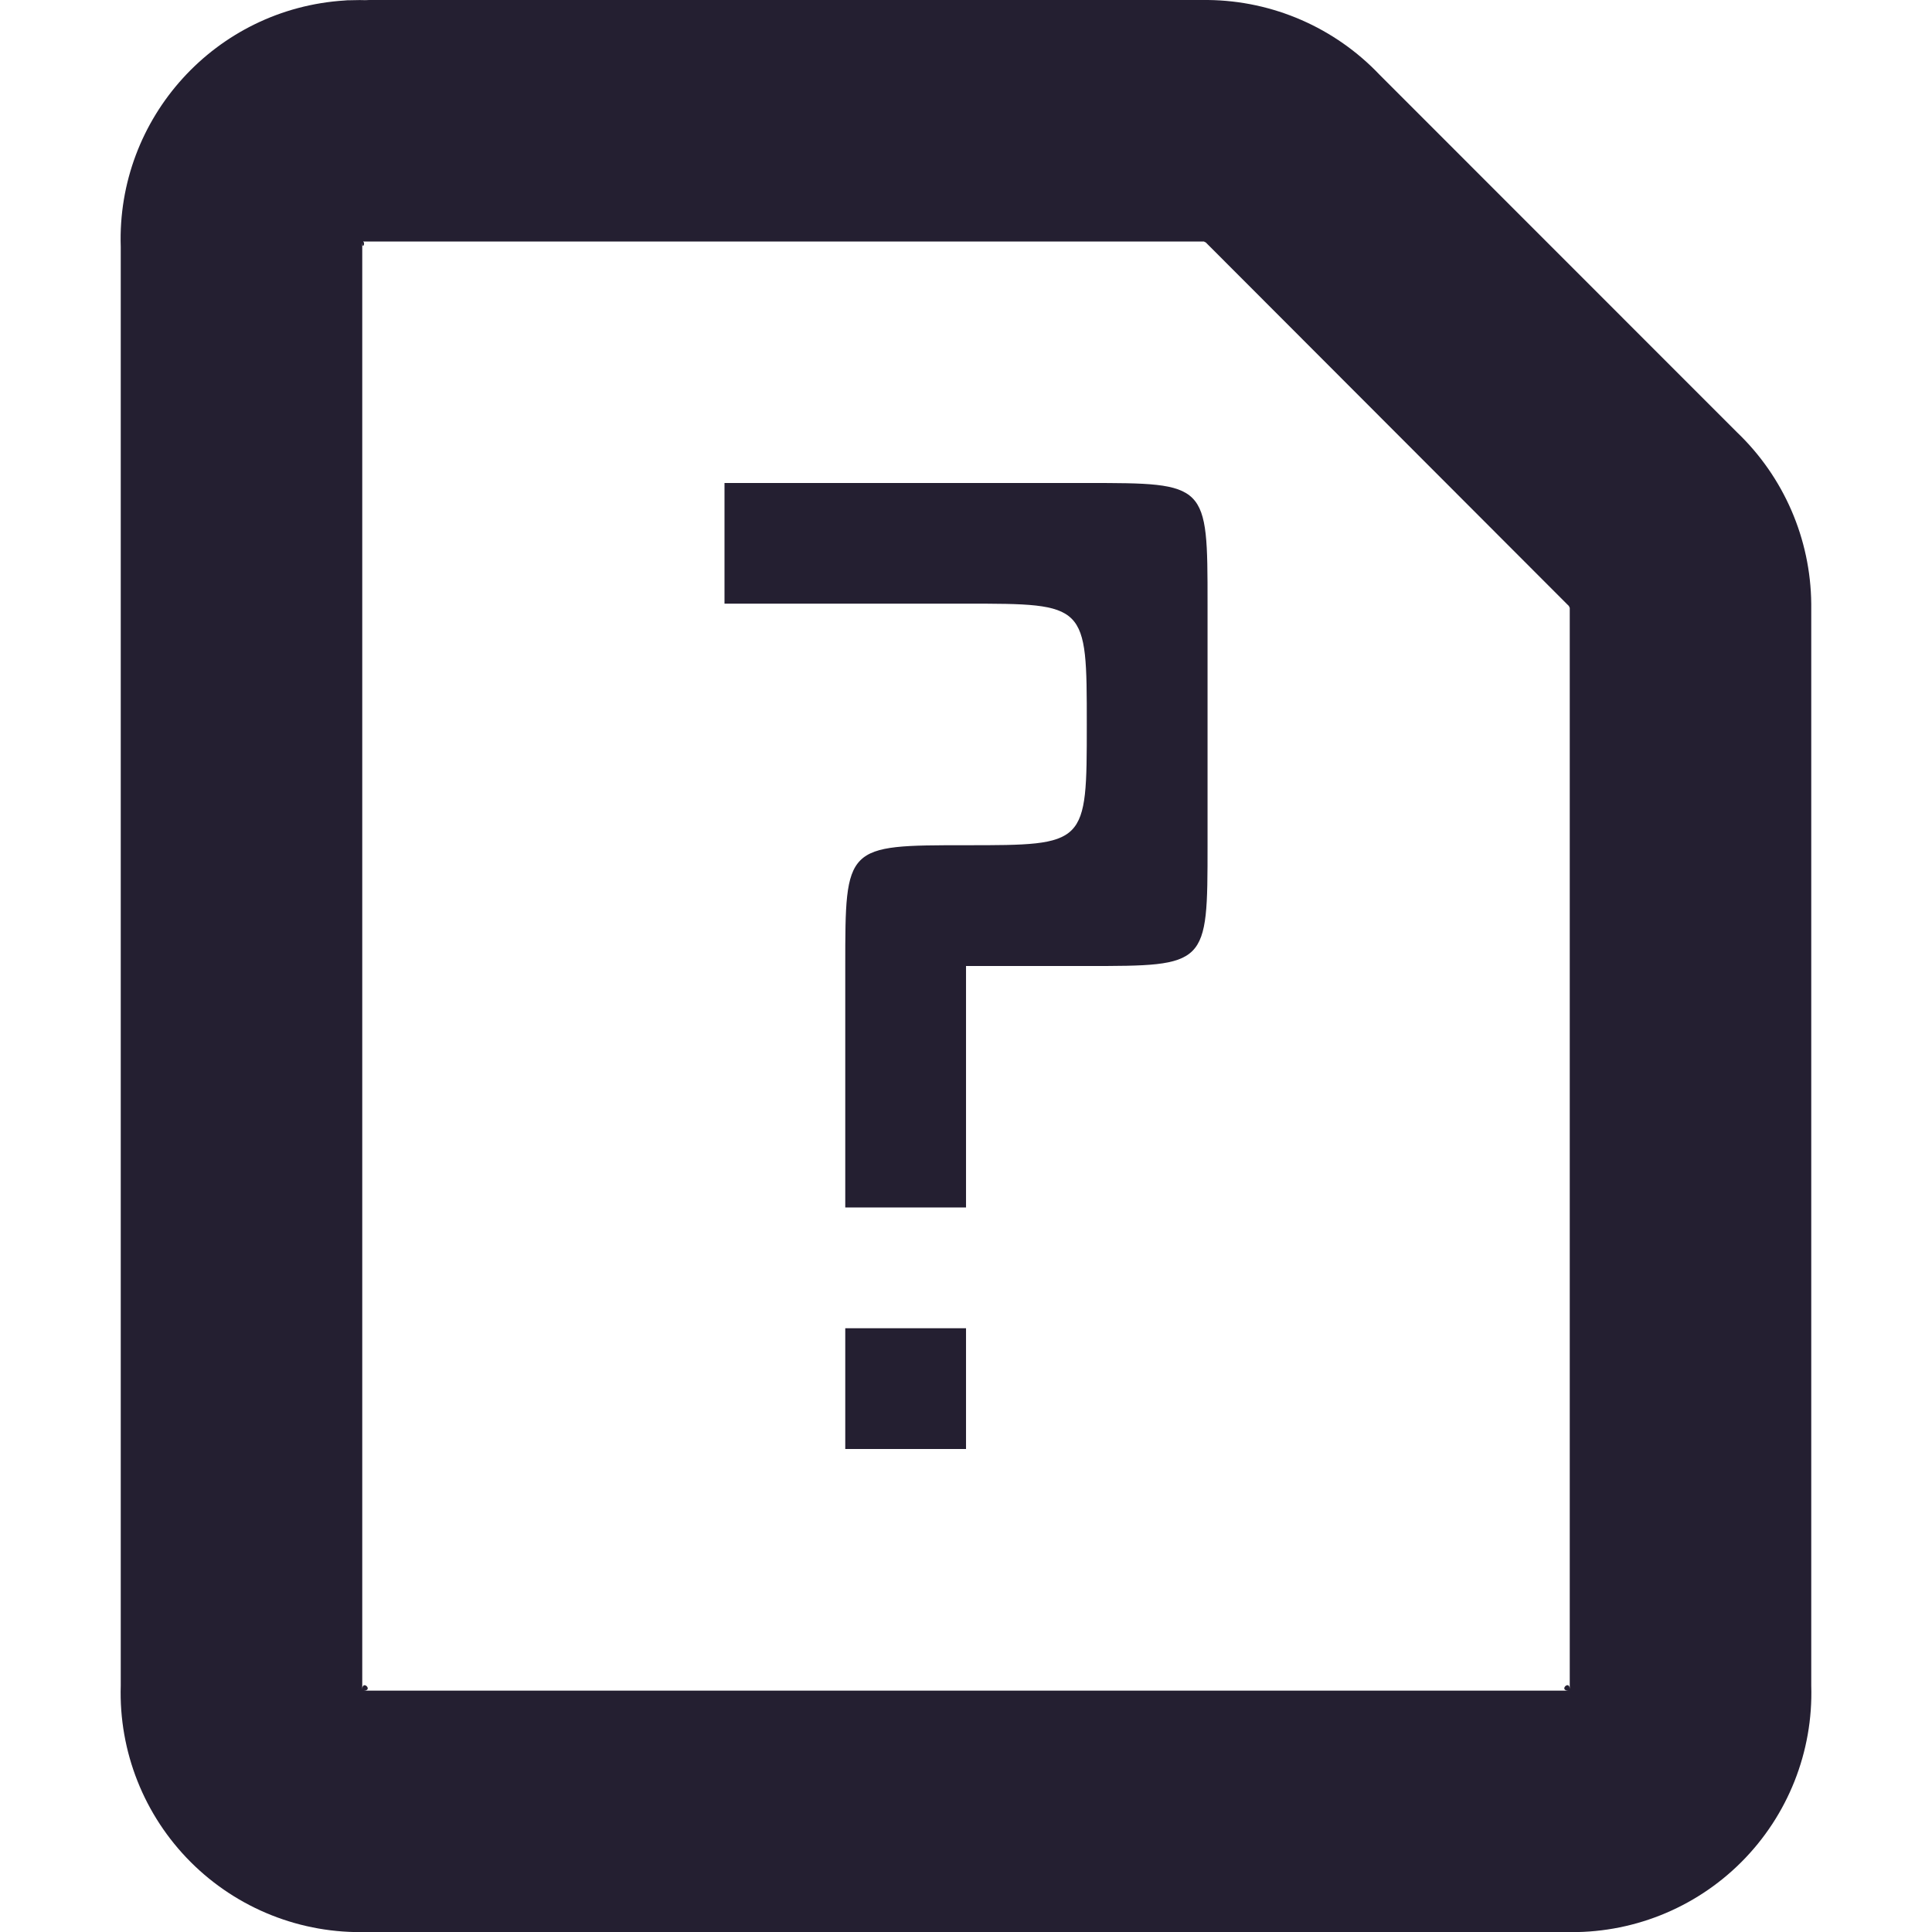
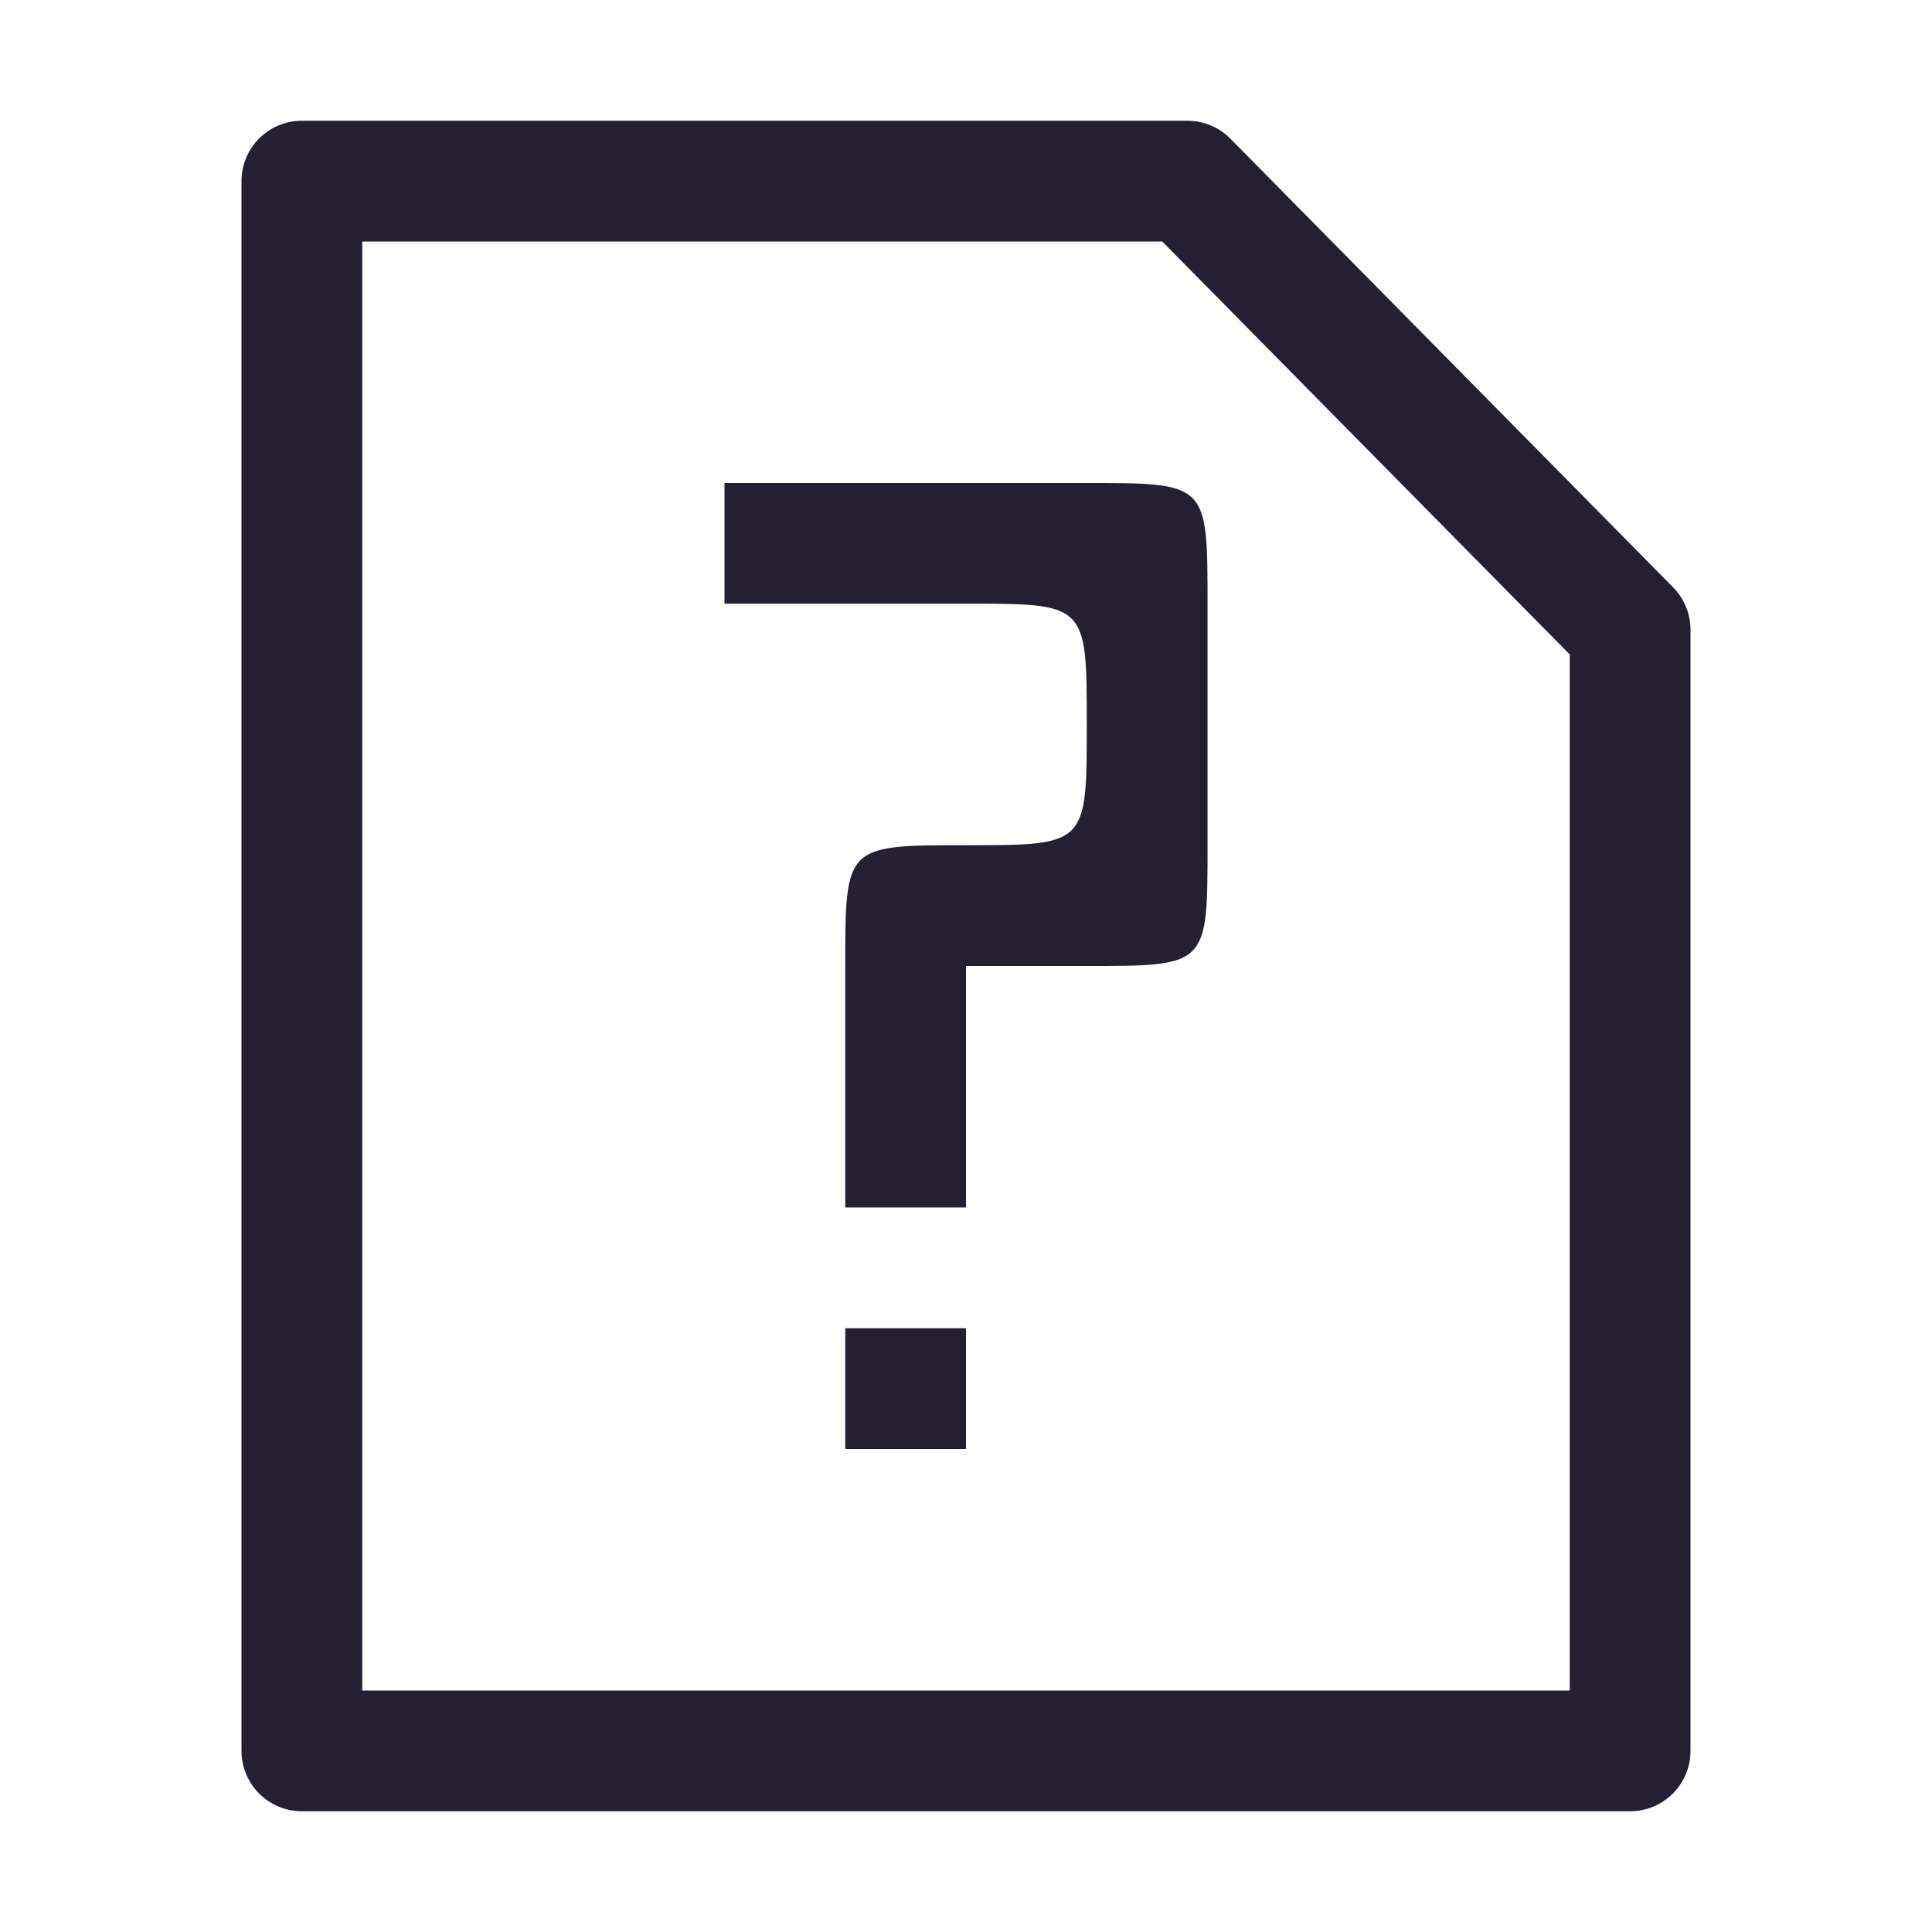
<svg xmlns="http://www.w3.org/2000/svg" width="16" height="16" version="1.1" id="svg12">
  <defs id="defs16" />
-   <path d="m 3.025,0 0.034,0.002 a 2.086,2.086 0 0 0 -0.159,0 H 2.88 L 2.856,0.004 A 1.98,1.98 0 0 0 1,2.045 V 13.959 A 1.981,1.981 0 0 0 3.041,16 h 9.918 A 1.98,1.98 0 0 0 15,13.96 V 5 A 1.991,1.991 0 0 0 14.383,3.578 L 11.426,0.62 A 1.99,1.99 0 0 0 10.004,0 H 9.996 Z M 3.008,2 C 3.006,1.998 3.013,2 3.01,2 H 9.975 C 9.965,2 9.989,2.011 9.982,2.004 L 9.99,2.012 12.988,5.014 12.996,5.02 C 12.989,5.013 13,5.039 13,5.03 v 8.959 c -10e-4,-0.08 -0.093,0.01 -0.012,0.012 H 3.012 C 3.093,14 3.002,13.909 3,13.989 V 2.011 c 10e-4,0.055 0.027,0.005 0.008,-0.01 z" style="line-height:normal;font-variant-ligatures:normal;font-variant-position:normal;font-variant-caps:normal;font-variant-numeric:normal;font-variant-alternates:normal;font-feature-settings:normal;text-indent:0;text-align:start;text-decoration-line:none;text-decoration-style:solid;text-decoration-color:#000000;text-transform:none;text-orientation:mixed;shape-padding:0;isolation:auto;mix-blend-mode:normal;fill:#241f31;marker:none" color="#bebebe" font-weight="400" font-family="sans-serif" overflow="visible" id="path2" />
  <g aria-label="?" id="text3019" style="font-size:10px;line-height:1.25;fill:#241f31;stroke-width:0.95" transform="matrix(1.027854,0,0,1.077895,0.8607278,0.766316)">
    <path d="M 5.973,9.494 H 6.946 V 10.422 H 5.973 Z M 6.946,8.566 H 5.973 c 0,-0.928 0,-0.928 0,-1.855 0,-0.928 0,-0.928 0.973,-0.928 0.973,0 0.973,0 0.973,-0.928 0,-0.928 0,-0.928 -0.973,-0.928 -0.726,0 -1.399,0 -1.946,0 V 3 c 0.973,0 1.946,0 2.919,0 0.973,0 0.973,0 0.973,0.928 0,0.67 0,1.144 0,1.855 0,0.928 0,0.928 -0.973,0.928 -0.973,0 -0.742,0 -0.973,0 0,0.387 0,0.928 0,1.855 z" id="path8642" style="fill:#241f31;stroke-width:0.95" />
  </g>
+   <path style="color:#000000;fill:#241f31;stroke-linecap:round;stroke-linejoin:round;-inkscape-stroke:none" d="M 2.5,1 A 0.5,0.5 0 0 0 2,1.5 v 13 A 0.5,0.5 0 0 0 2.5,15 h 11 A 0.5,0.5 0 0 0 14,14.5 V 5.215 A 0.5,0.5 0 0 0 13.855,4.863 L 10.189,1.148 A 0.5,0.5 0 0 0 9.834,1 Z M 3,2 H 9.625 L 13,5.42 V 14 H 3 Z" id="path859" />
</svg>
